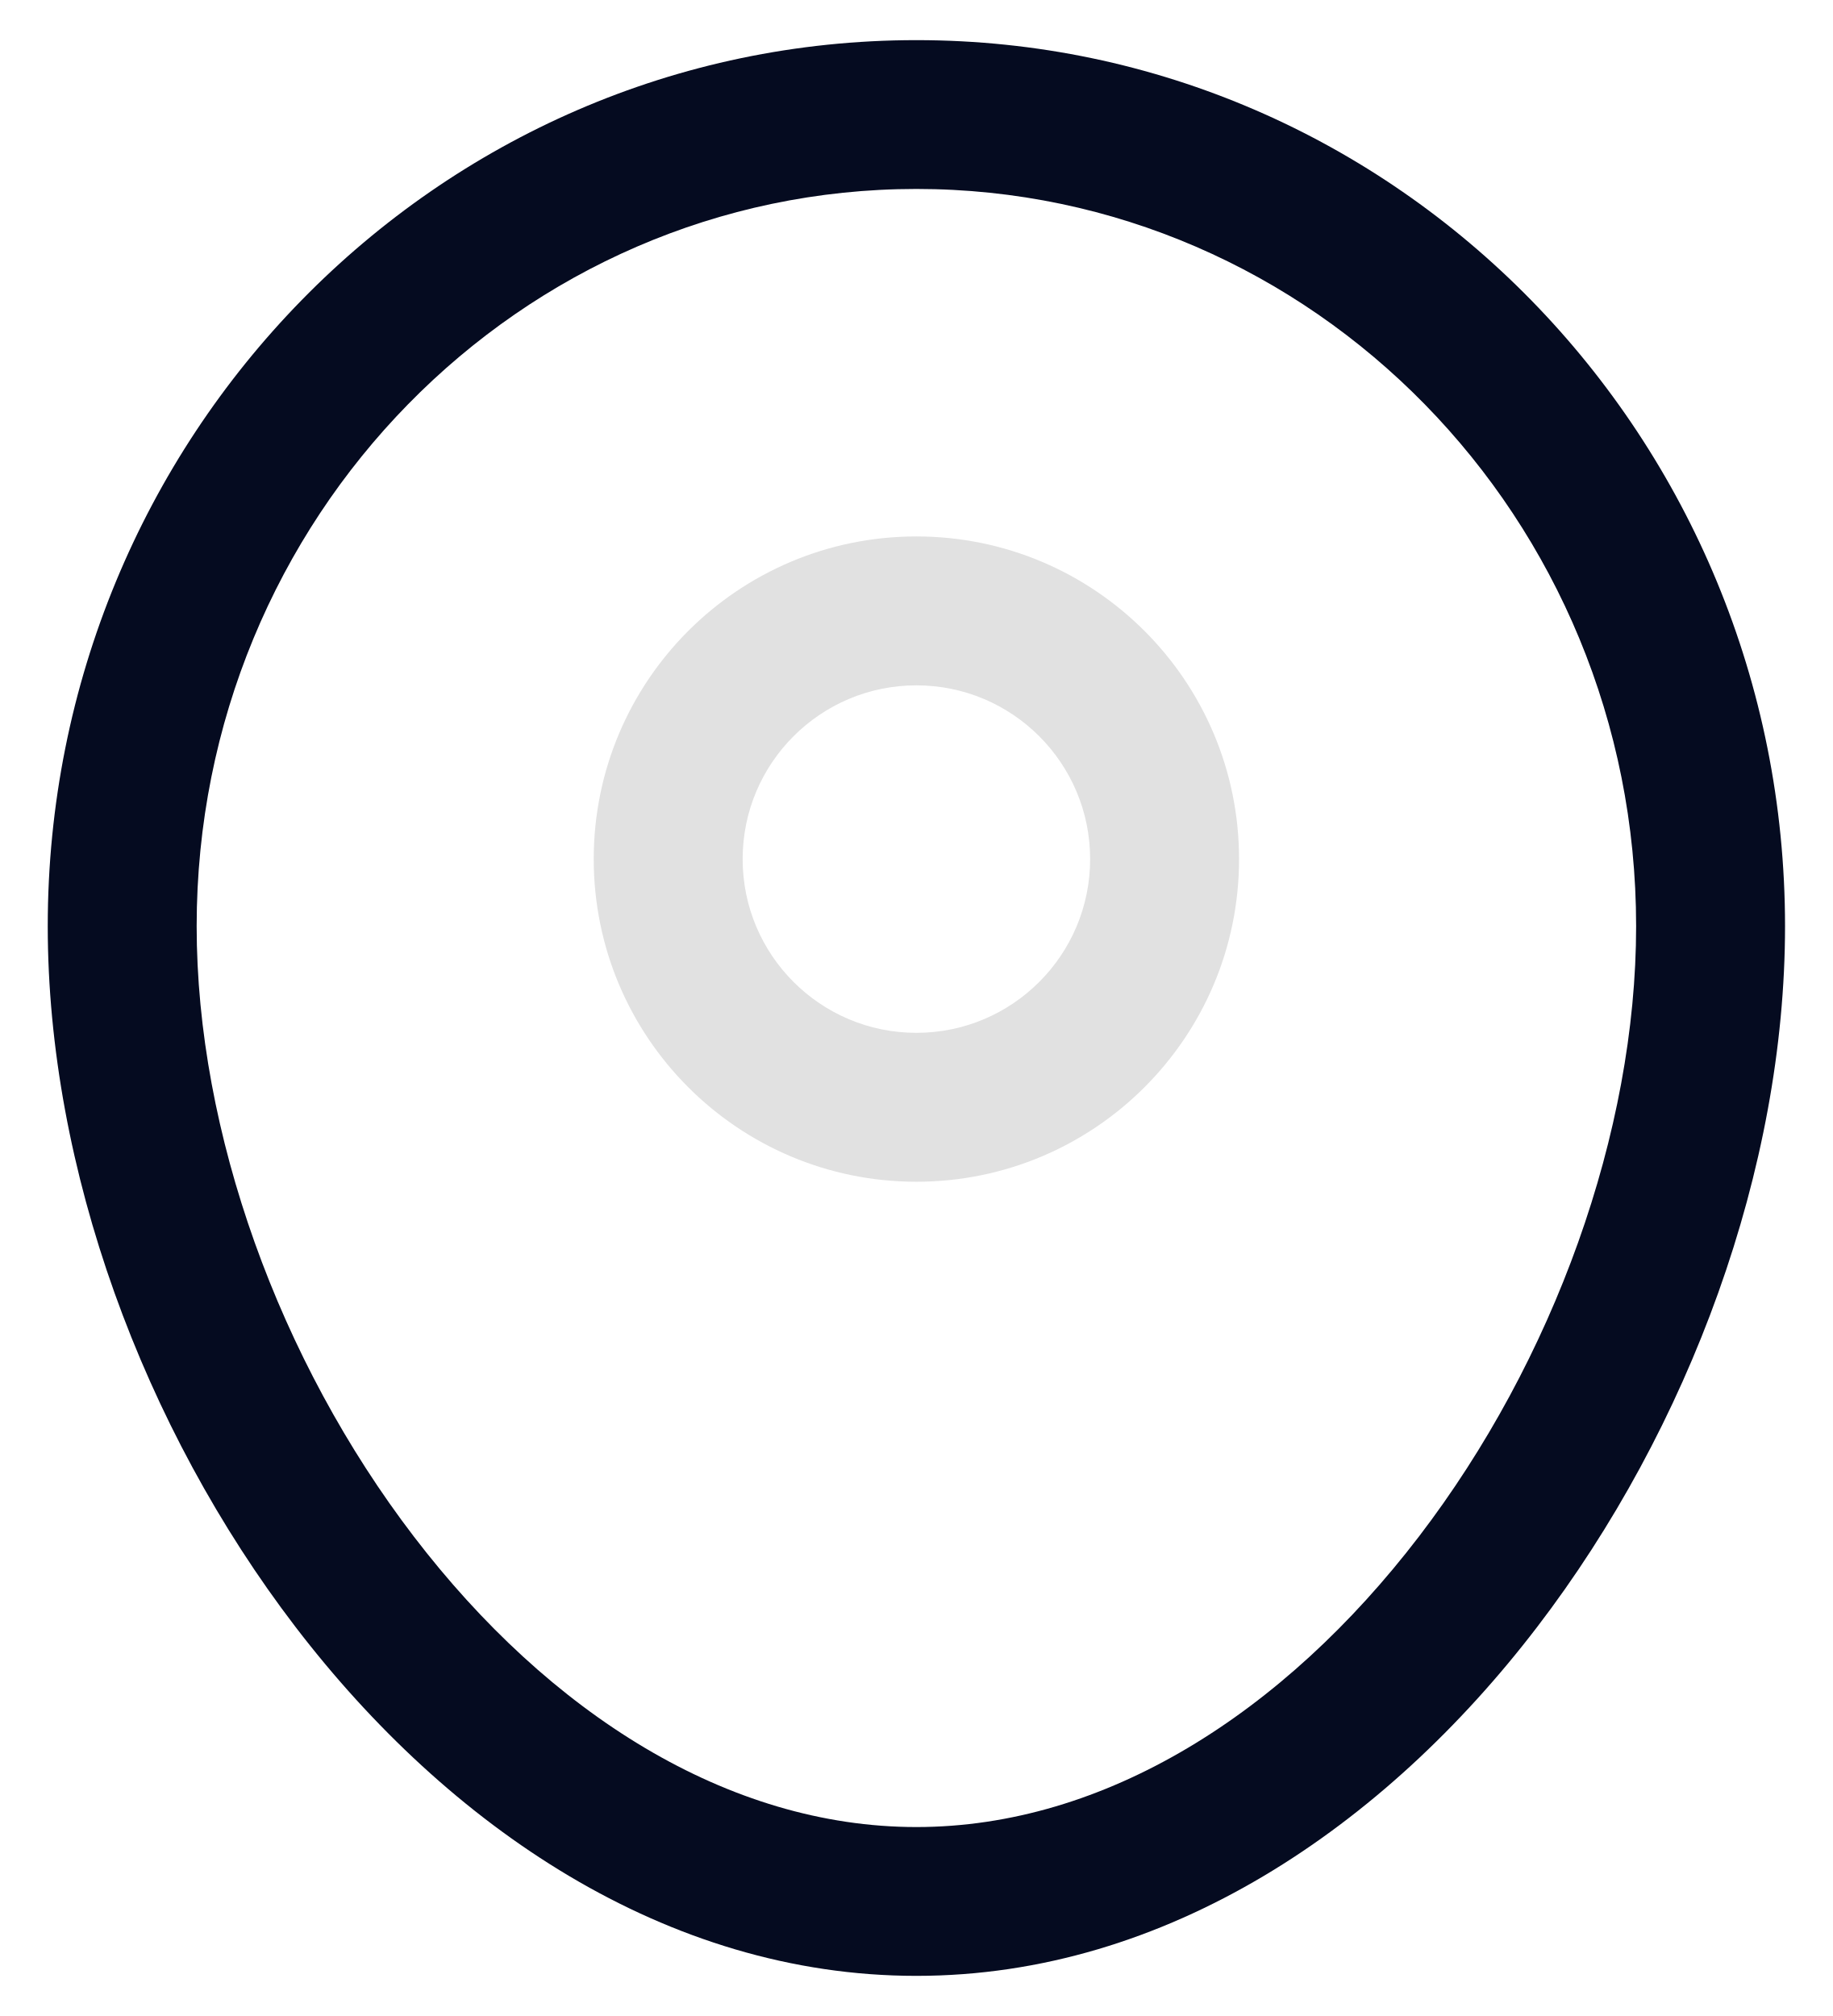
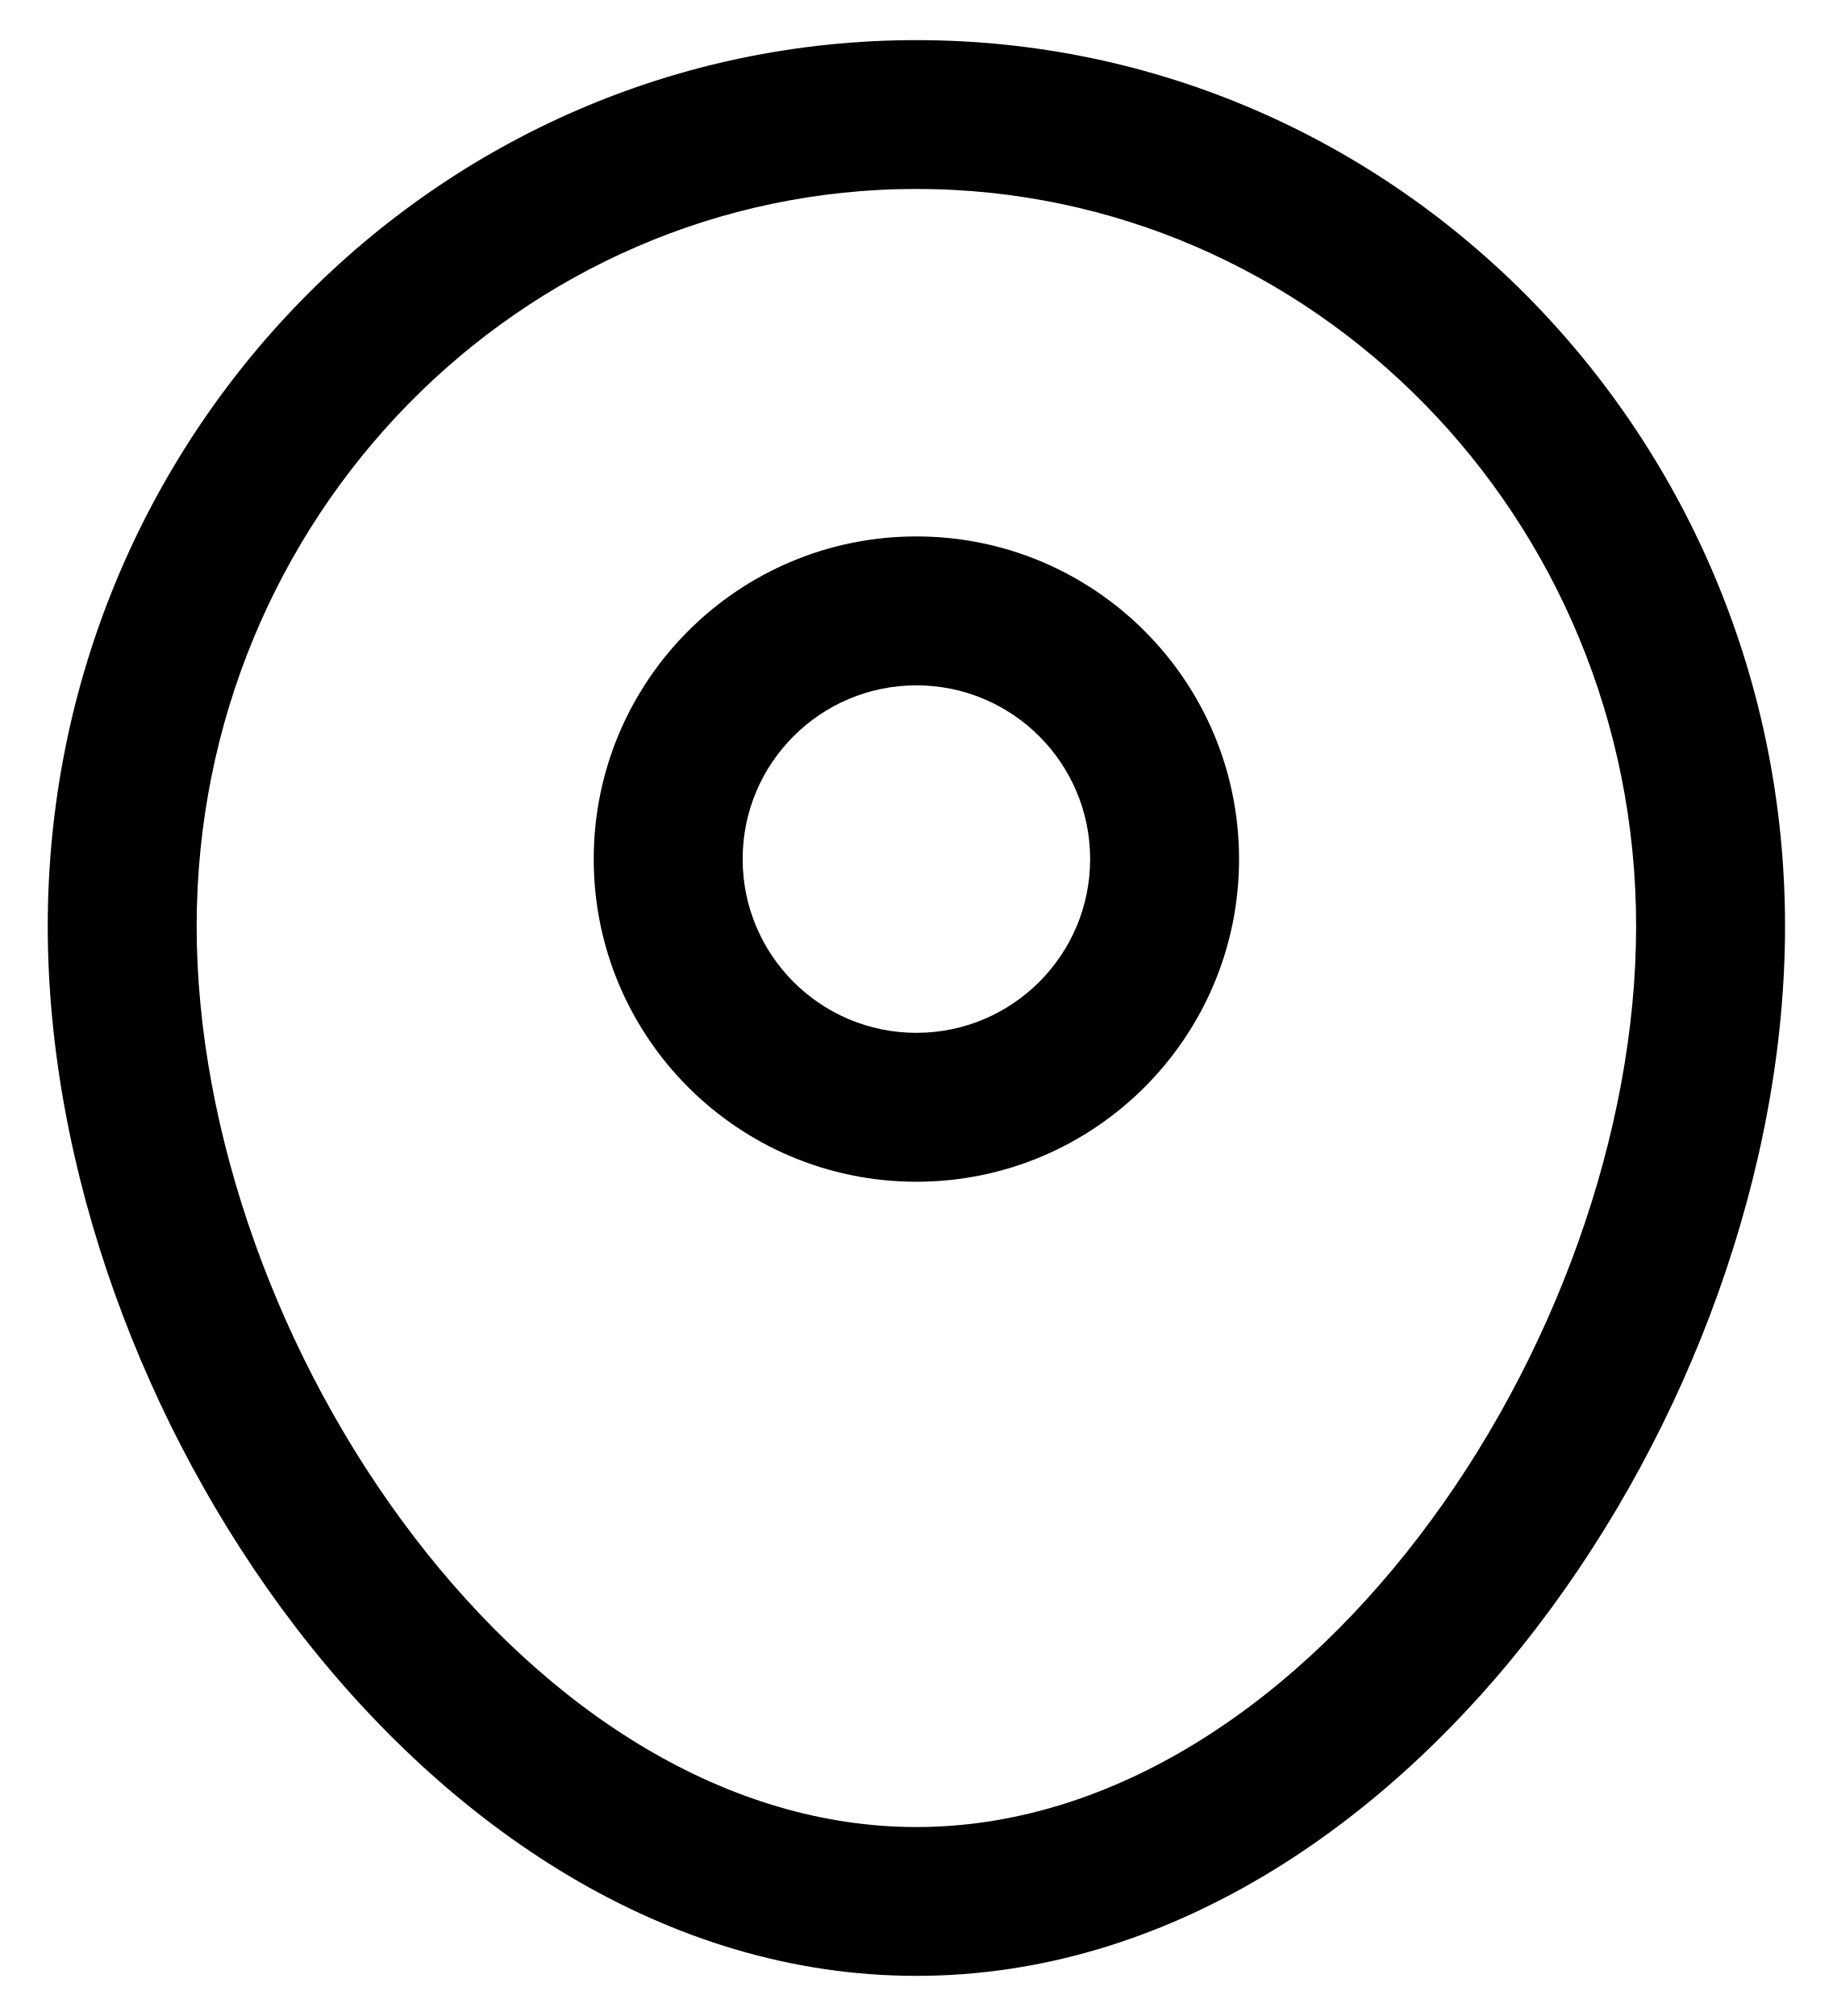
<svg xmlns="http://www.w3.org/2000/svg" width="20" height="22" viewBox="0 0 20 22" fill="none">
-   <path fill-rule="evenodd" clip-rule="evenodd" d="M10 2.062C5.679 2.062 2.146 5.647 2.146 10.107C2.146 12.355 3.045 14.846 4.517 16.769C5.992 18.697 7.945 19.938 10 19.938C12.055 19.938 14.007 18.697 15.483 16.769C16.955 14.846 17.854 12.355 17.854 10.107C17.854 5.647 14.321 2.062 10 2.062ZM0.521 10.107C0.521 4.783 4.748 0.438 10 0.438C15.252 0.438 19.479 4.783 19.479 10.107C19.479 12.75 18.438 15.581 16.773 17.756C15.112 19.927 12.732 21.562 10 21.562C7.268 21.562 4.888 19.927 3.226 17.756C1.561 15.581 0.521 12.75 0.521 10.107Z" fill="#050B20" />
-   <path fill-rule="evenodd" clip-rule="evenodd" d="M6.479 9.375C6.479 7.431 8.055 5.854 10 5.854C11.944 5.854 13.521 7.431 13.521 9.375C13.521 11.319 11.944 12.896 10 12.896C8.055 12.896 6.479 11.319 6.479 9.375ZM10 7.479C8.953 7.479 8.104 8.328 8.104 9.375C8.104 10.422 8.953 11.271 10 11.271C11.047 11.271 11.896 10.422 11.896 9.375C11.896 8.328 11.047 7.479 10 7.479Z" fill="#E1E1E1" />
+   <path fill-rule="evenodd" clip-rule="evenodd" d="M10 2.062C5.679 2.062 2.146 5.647 2.146 10.107C2.146 12.355 3.045 14.846 4.517 16.769C5.992 18.697 7.945 19.938 10 19.938C12.055 19.938 14.007 18.697 15.483 16.769C16.955 14.846 17.854 12.355 17.854 10.107C17.854 5.647 14.321 2.062 10 2.062ZM0.521 10.107C0.521 4.783 4.748 0.438 10 0.438C15.252 0.438 19.479 4.783 19.479 10.107C19.479 12.75 18.438 15.581 16.773 17.756C15.112 19.927 12.732 21.562 10 21.562C7.268 21.562 4.888 19.927 3.226 17.756C1.561 15.581 0.521 12.75 0.521 10.107Z" fill="#000000" />
+   <path fill-rule="evenodd" clip-rule="evenodd" d="M6.479 9.375C6.479 7.431 8.055 5.854 10 5.854C11.944 5.854 13.521 7.431 13.521 9.375C13.521 11.319 11.944 12.896 10 12.896C8.055 12.896 6.479 11.319 6.479 9.375ZM10 7.479C8.953 7.479 8.104 8.328 8.104 9.375C8.104 10.422 8.953 11.271 10 11.271C11.047 11.271 11.896 10.422 11.896 9.375C11.896 8.328 11.047 7.479 10 7.479Z" fill="#000000" />
</svg>
